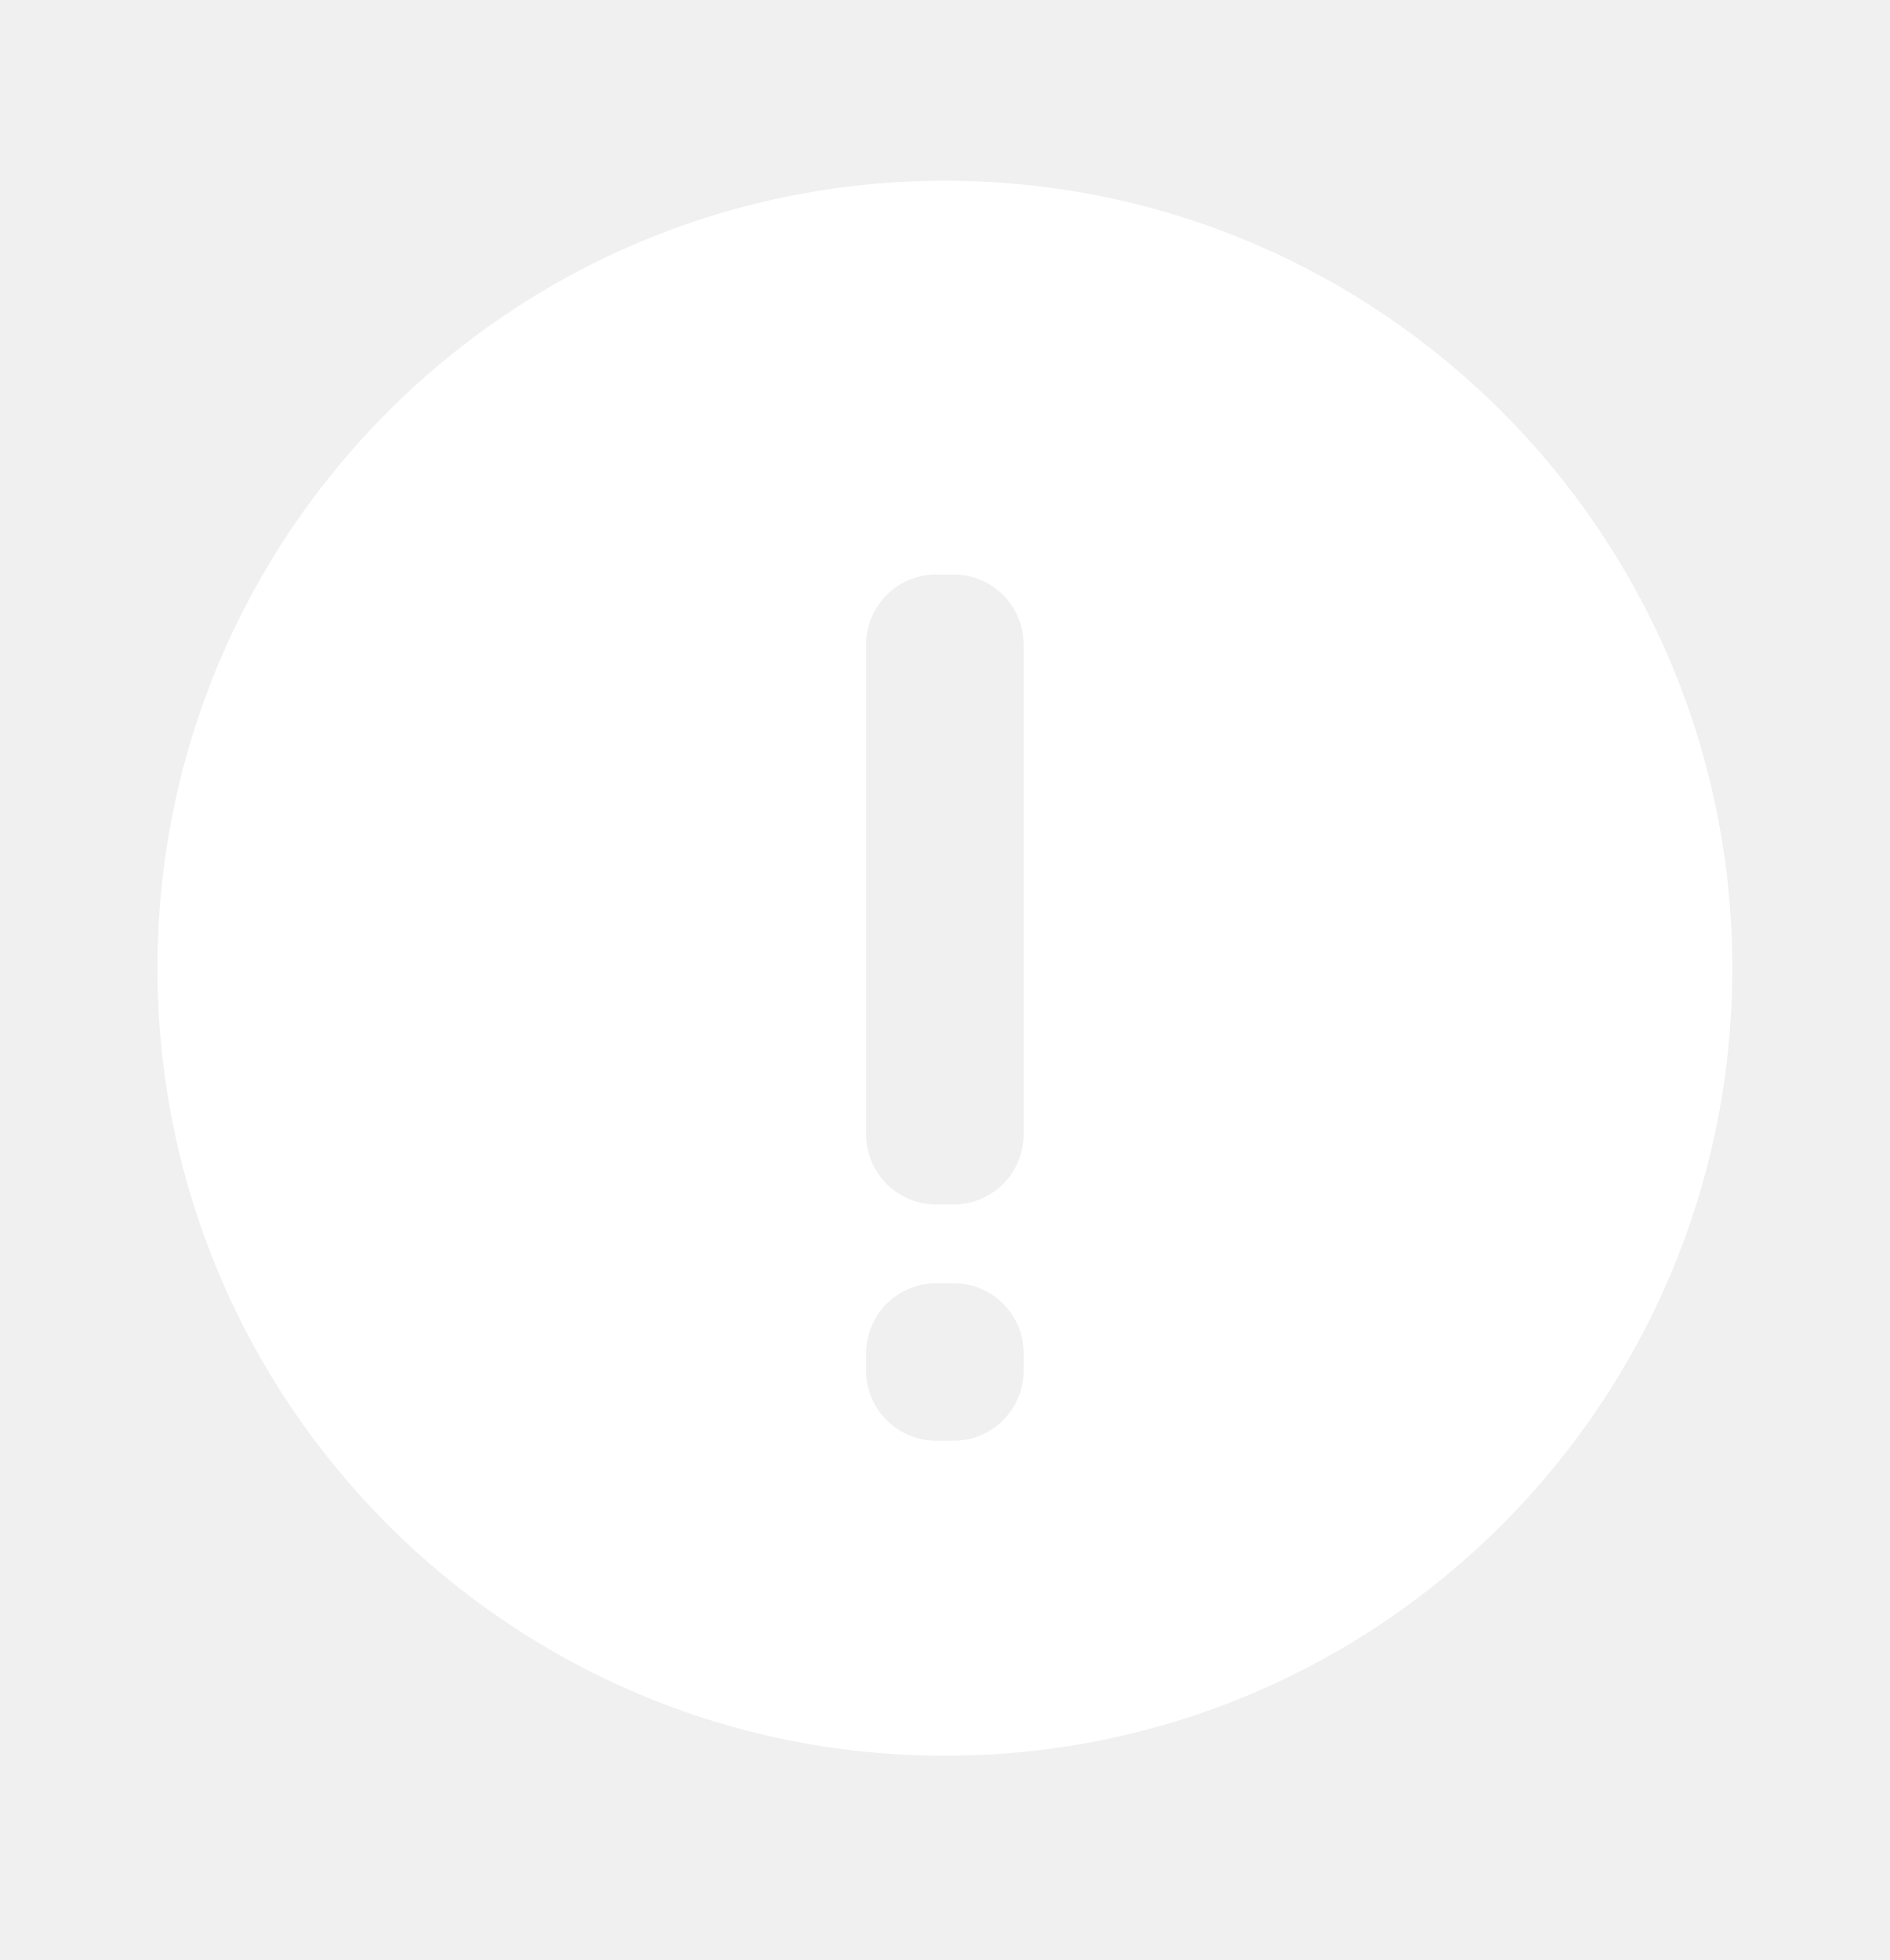
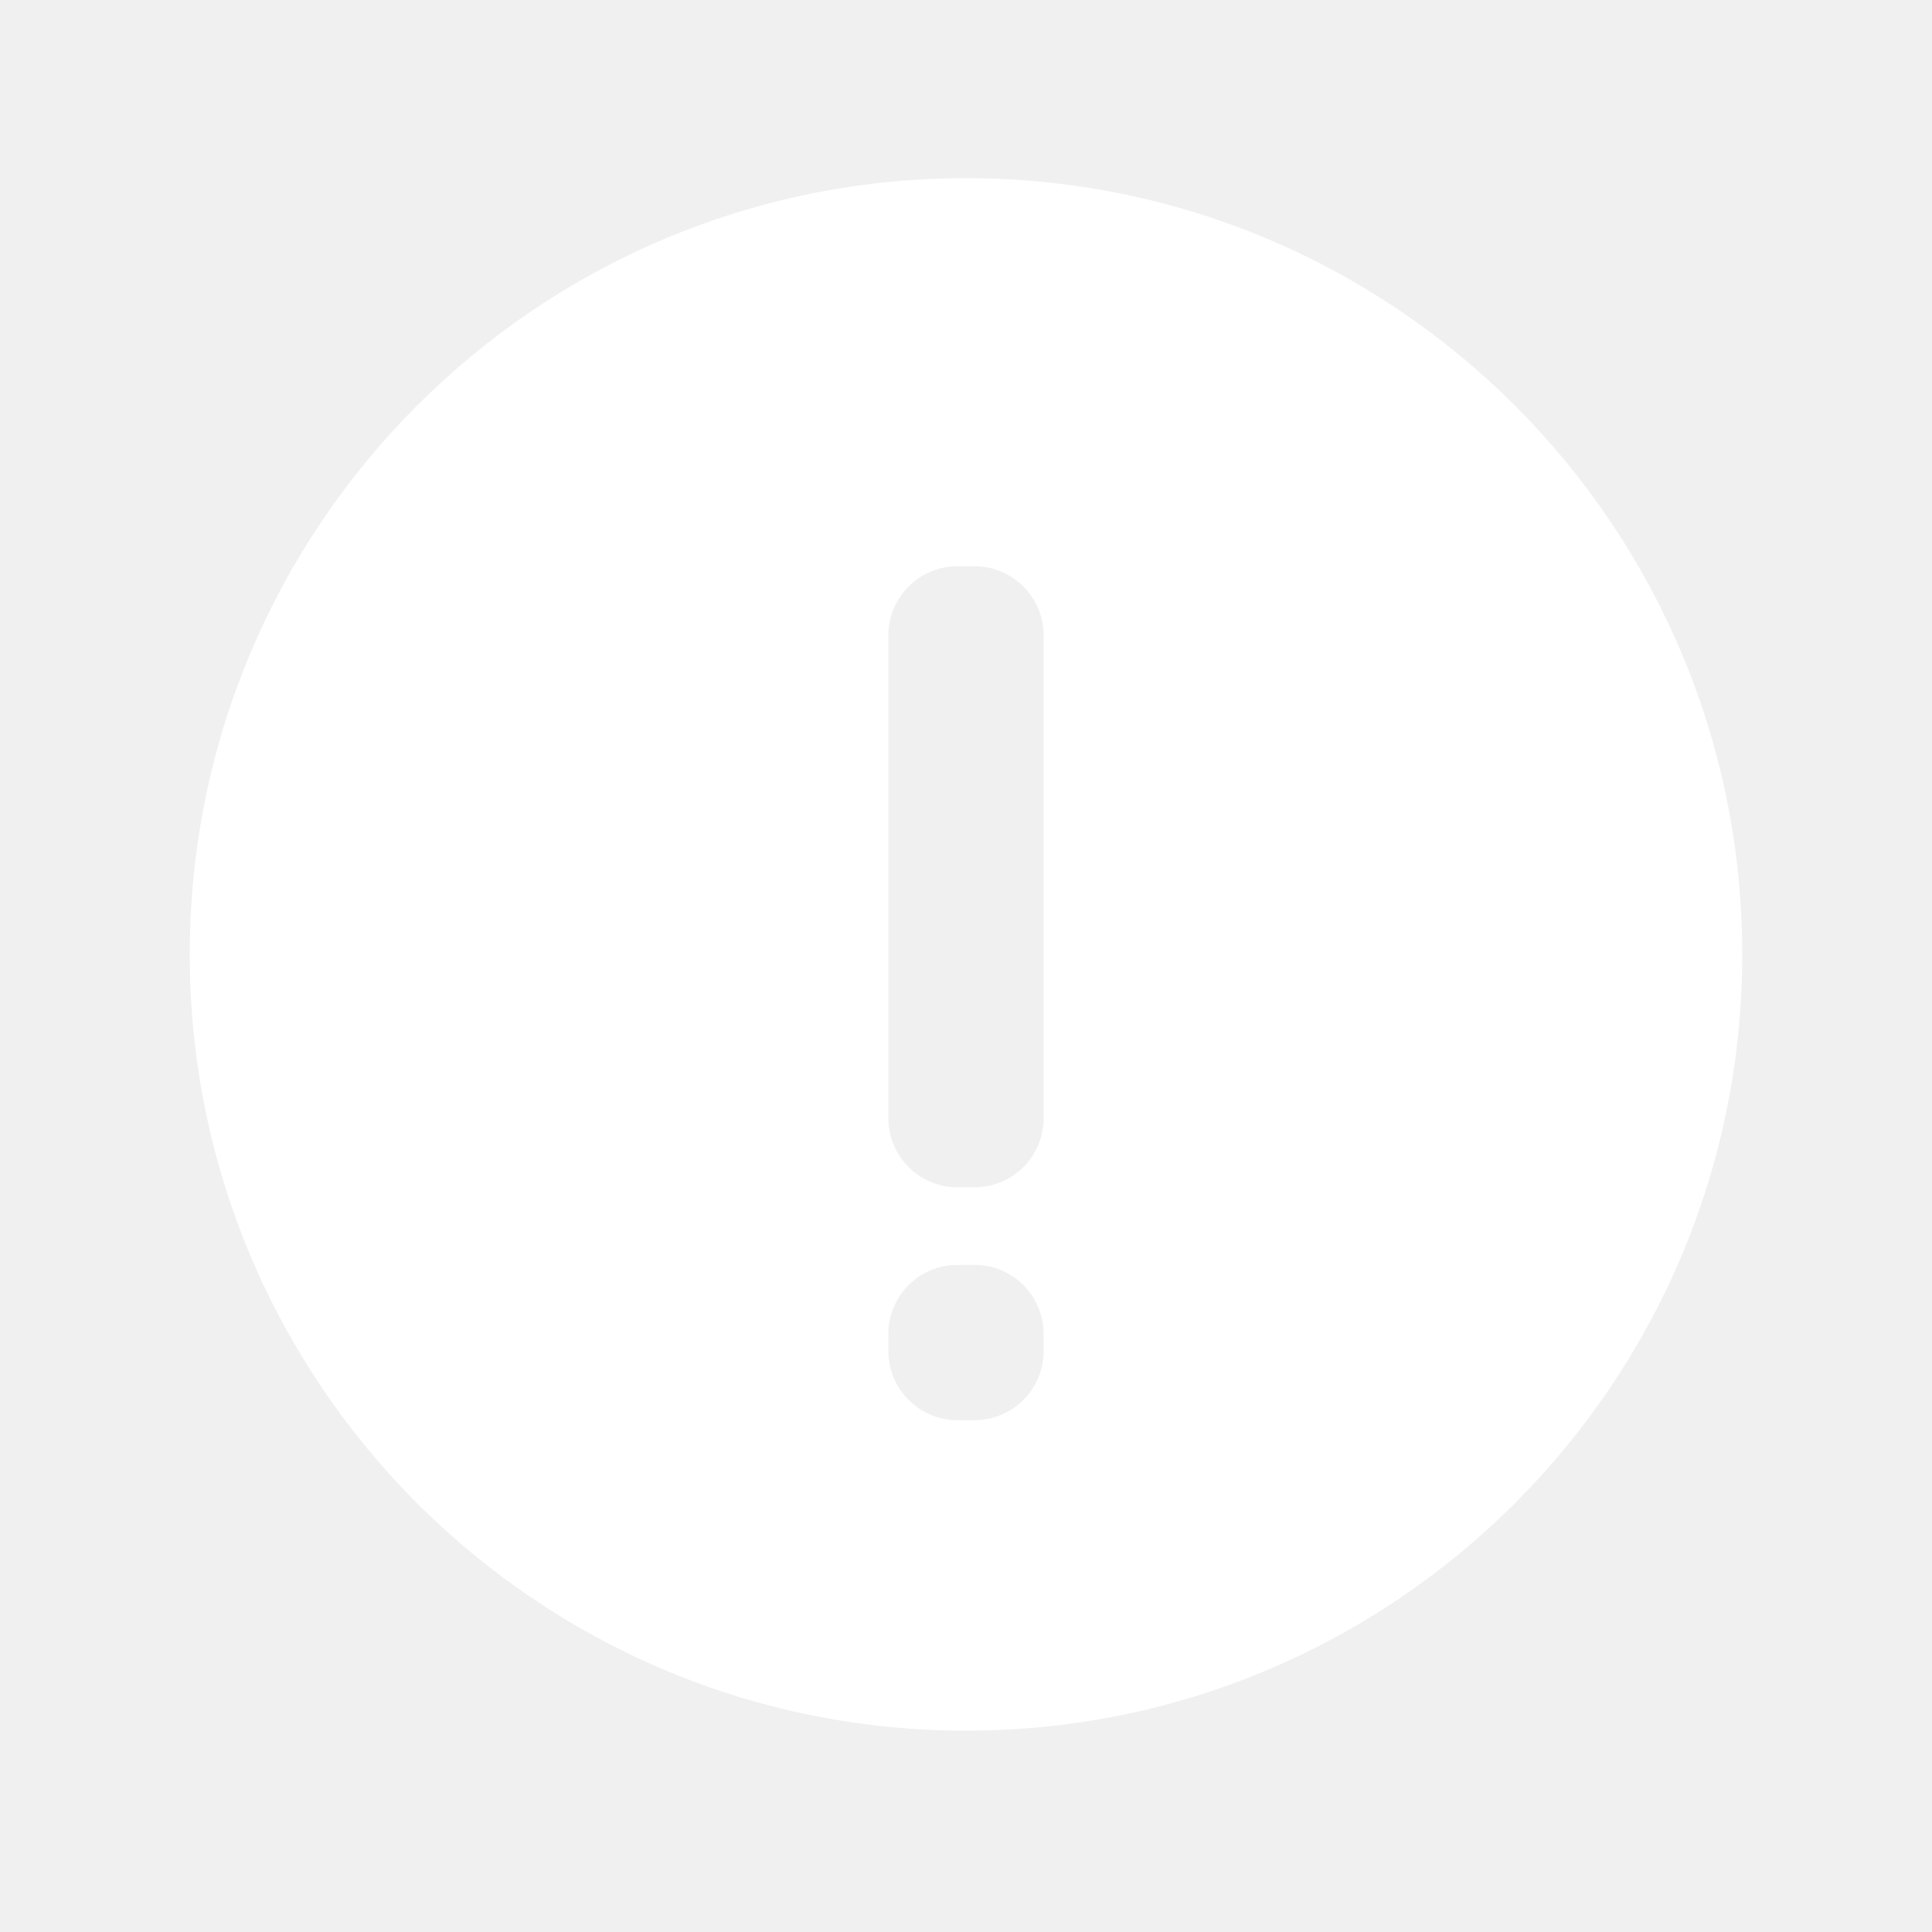
- <svg xmlns="http://www.w3.org/2000/svg" width="27" height="28" viewBox="0 0 27 28" fill="none">
+ <svg xmlns="http://www.w3.org/2000/svg" width="35" height="35" viewBox="0 0 27 28" fill="none">
  <path fill-rule="evenodd" clip-rule="evenodd" d="M13.5 25.082C19.713 25.082 24.75 20.045 24.75 13.832C24.75 7.619 19.713 2.582 13.5 2.582C7.287 2.582 2.25 7.619 2.25 13.832C2.25 20.045 7.287 25.082 13.5 25.082ZM12.375 9.207C12.375 8.655 12.823 8.207 13.375 8.207H13.625C14.177 8.207 14.625 8.655 14.625 9.207V16.207C14.625 16.759 14.177 17.207 13.625 17.207H13.375C12.823 17.207 12.375 16.759 12.375 16.207V9.207ZM13.375 18.332C12.823 18.332 12.375 18.78 12.375 19.332V19.582C12.375 20.134 12.823 20.582 13.375 20.582H13.625C14.177 20.582 14.625 20.134 14.625 19.582V19.332C14.625 18.78 14.177 18.332 13.625 18.332H13.375Z" fill="white" />
</svg>
